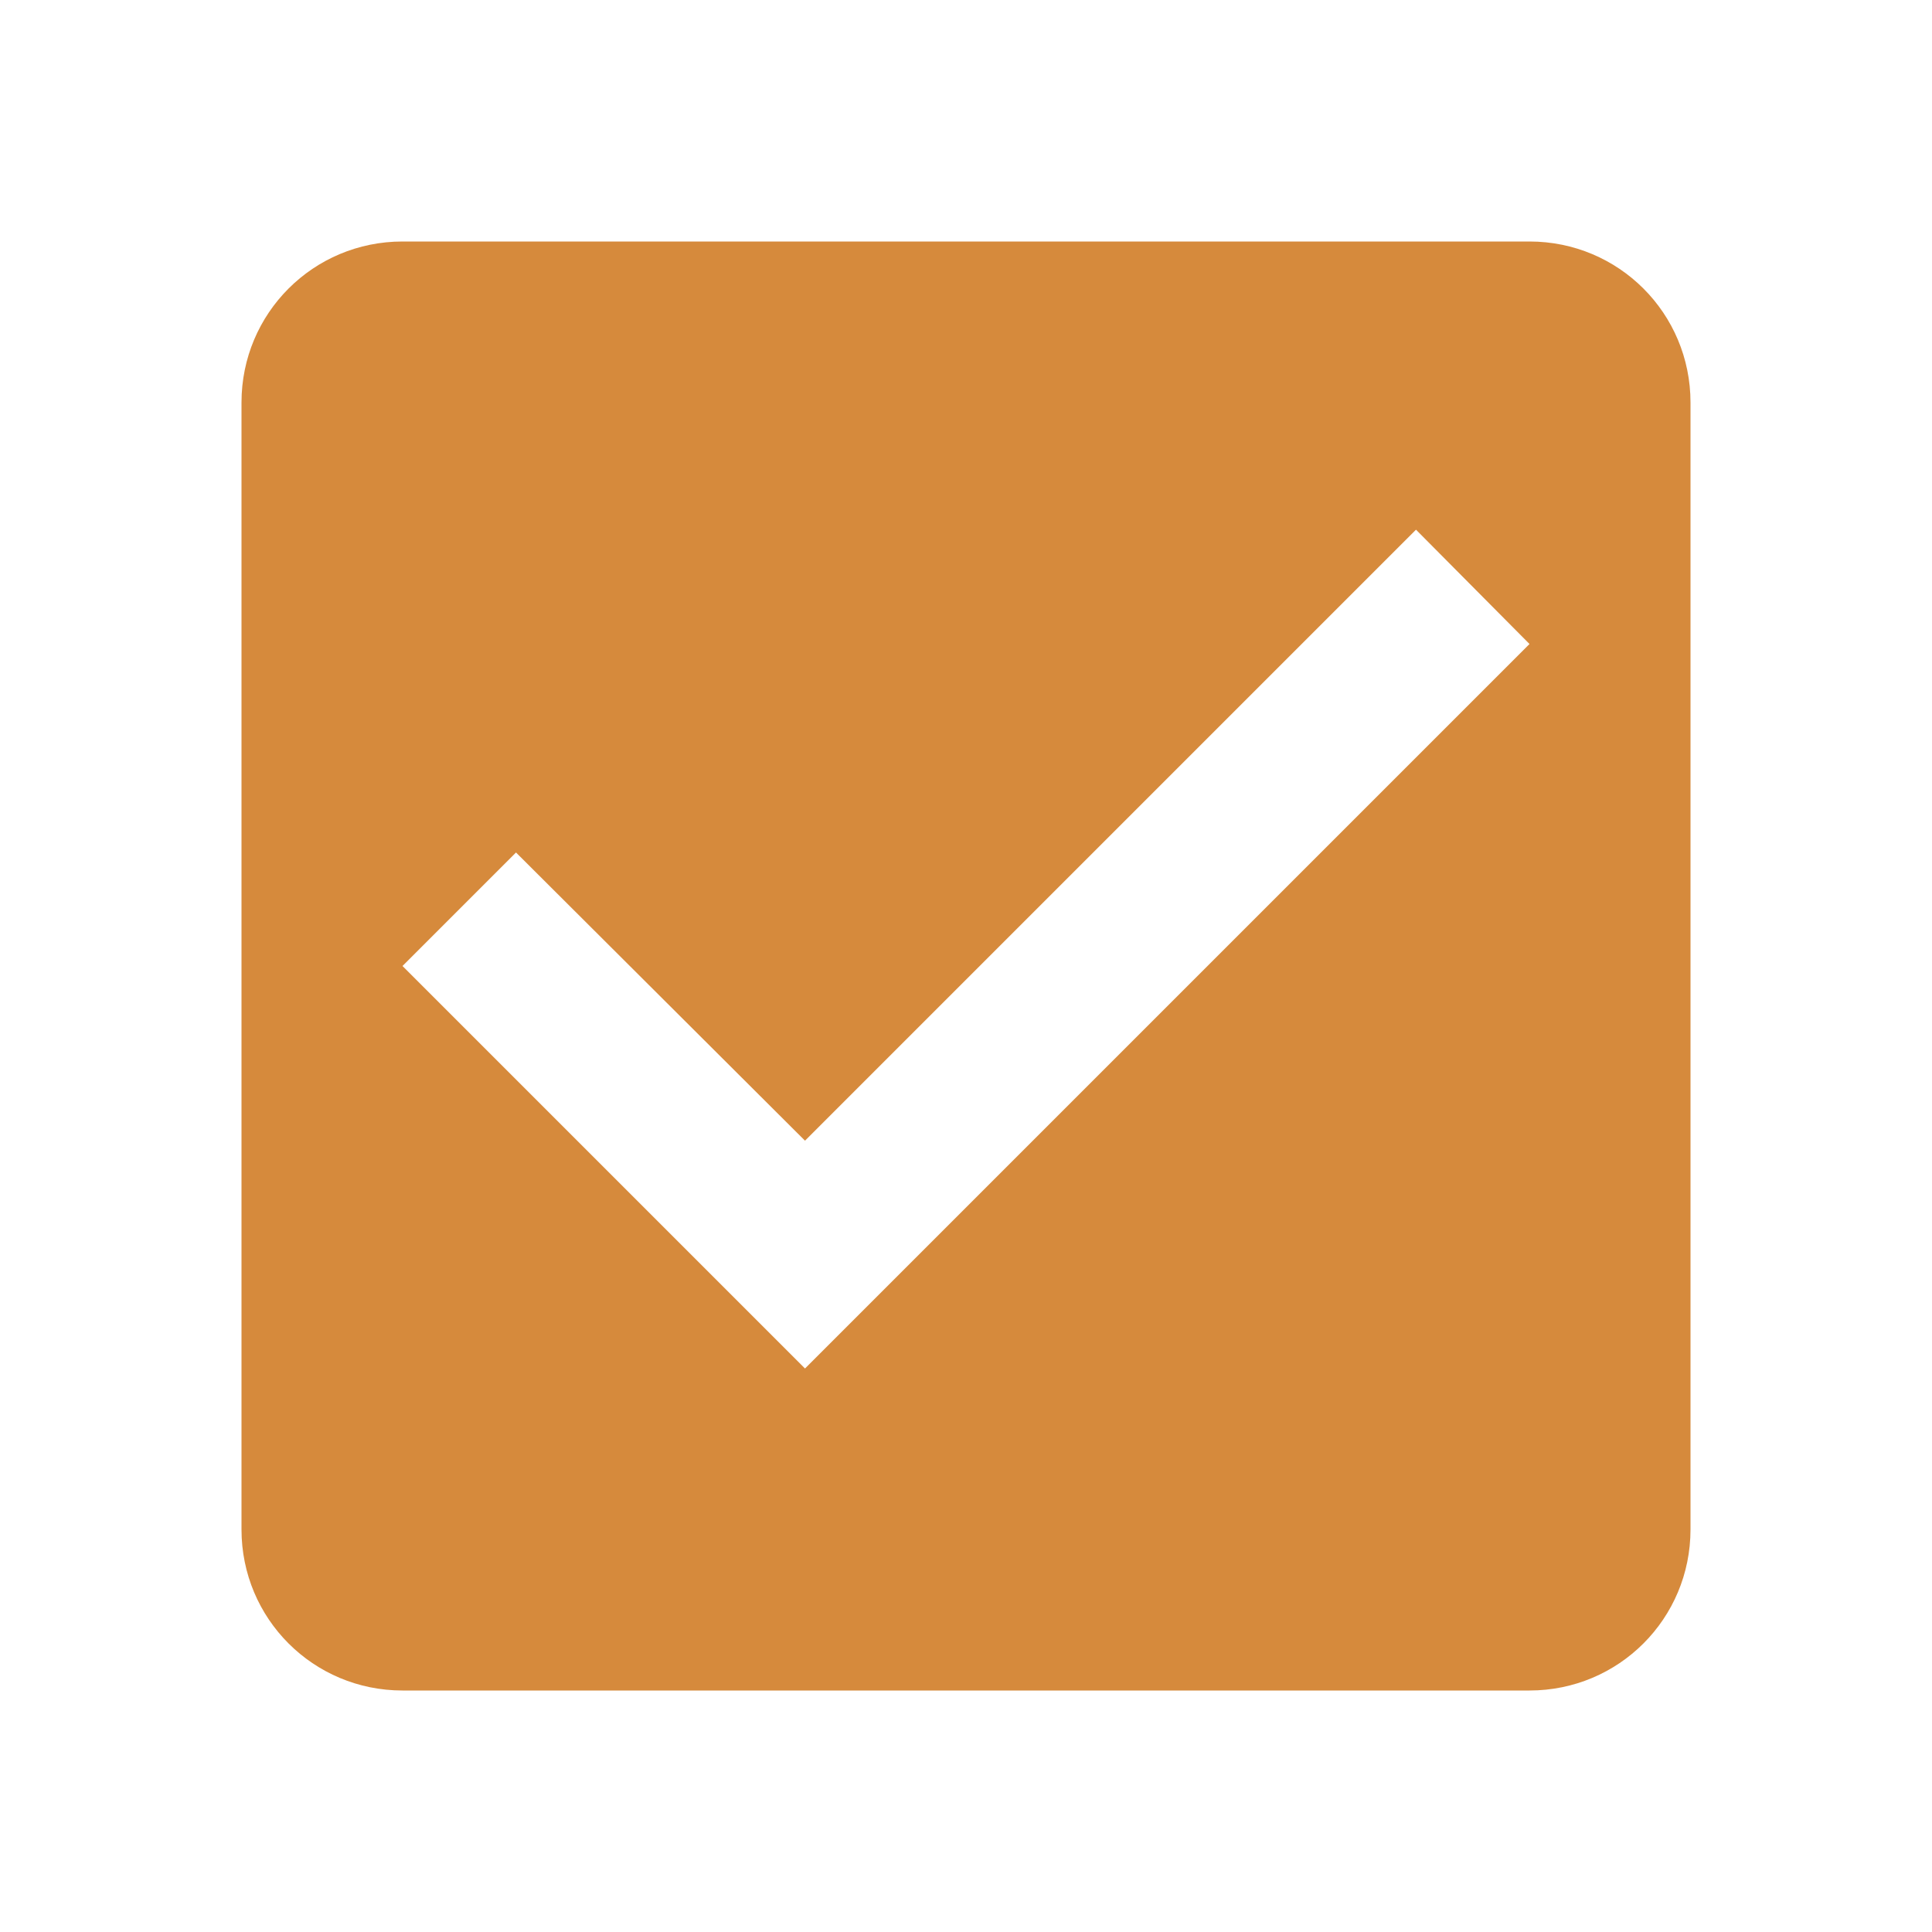
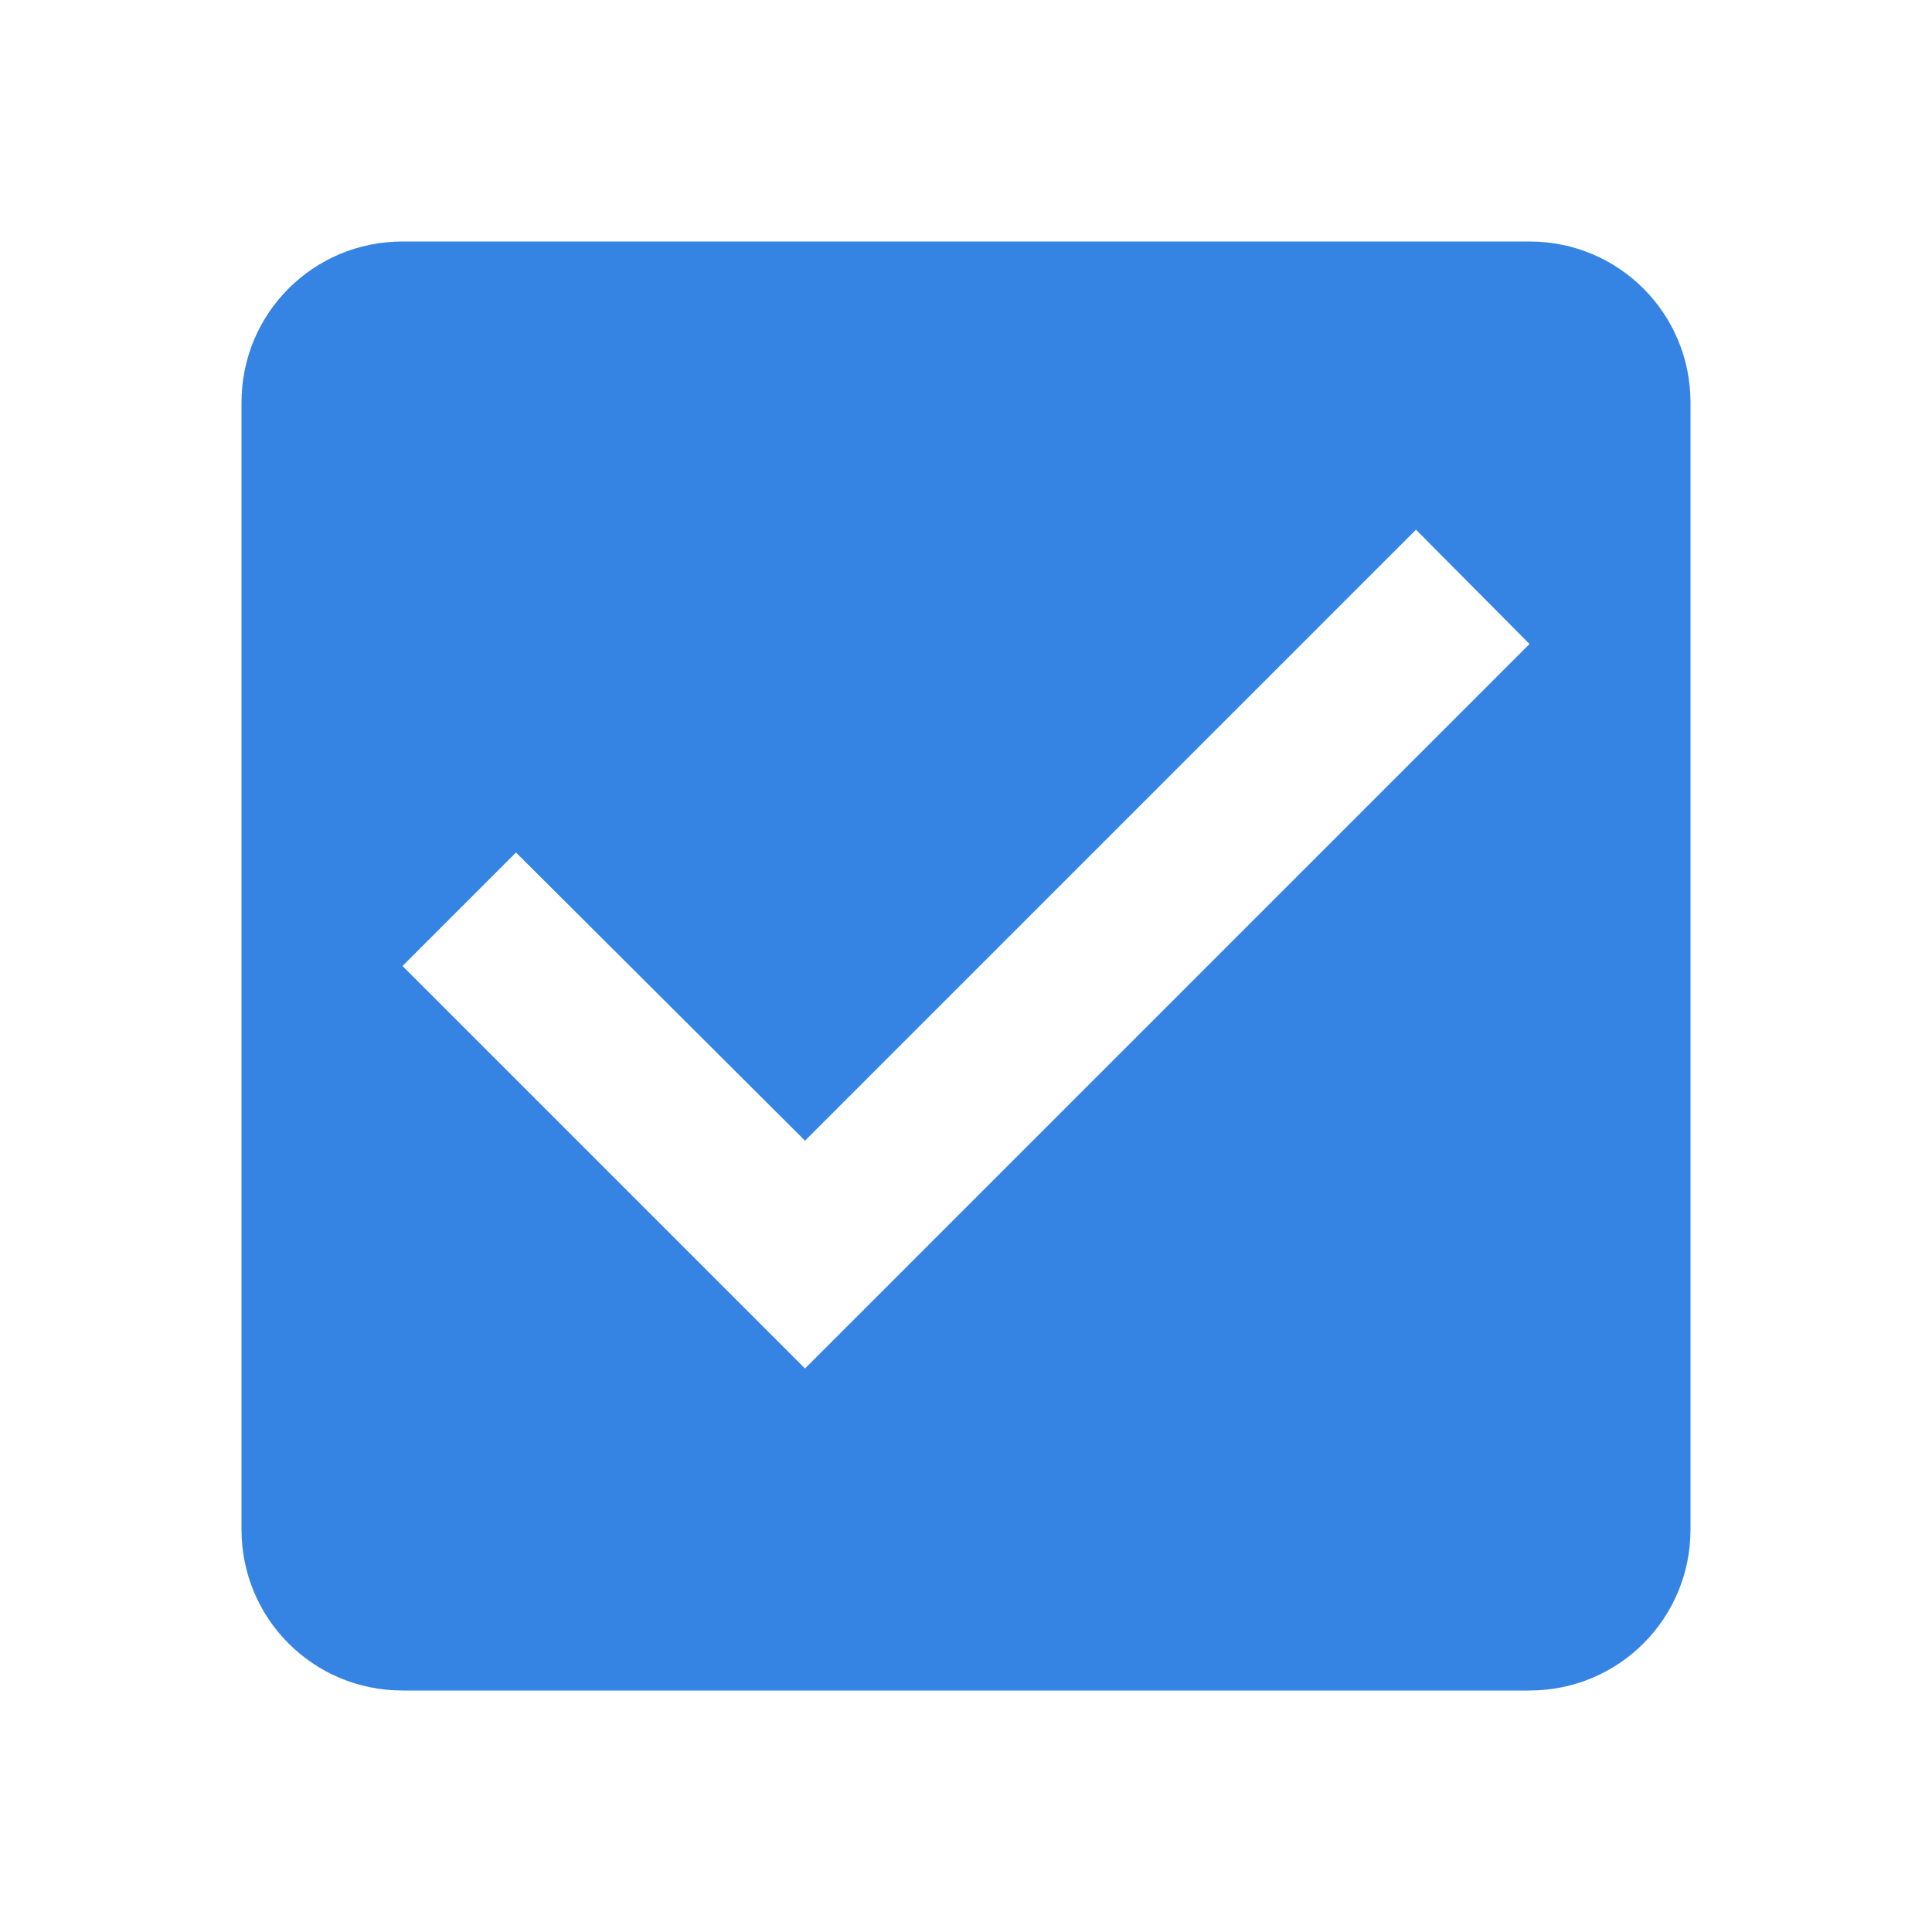
<svg xmlns="http://www.w3.org/2000/svg" width="24" height="24" fill="#000000" version="1.1" viewBox="0 0 24 24" id="svg4">
  <defs id="defs8" />
-   <path d="m5 3c-1.108 0-2 0.892-2 2v14c0 1.108 0.892 2 2 2h14c1.108 0 2-0.892 2-2v-14c0-1.108-0.892-2-2-2zm12.59 3.58 1.41 1.42-9 9-5-5 1.41-1.41 3.59 3.58z" style="fill:#d68a3c" id="path2" />
+   <path d="m5 3c-1.108 0-2 0.892-2 2v14c0 1.108 0.892 2 2 2h14c1.108 0 2-0.892 2-2v-14c0-1.108-0.892-2-2-2zm12.59 3.58 1.41 1.42-9 9-5-5 1.41-1.41 3.59 3.58z" style="fill:#3584e4" id="path2" />
</svg>
